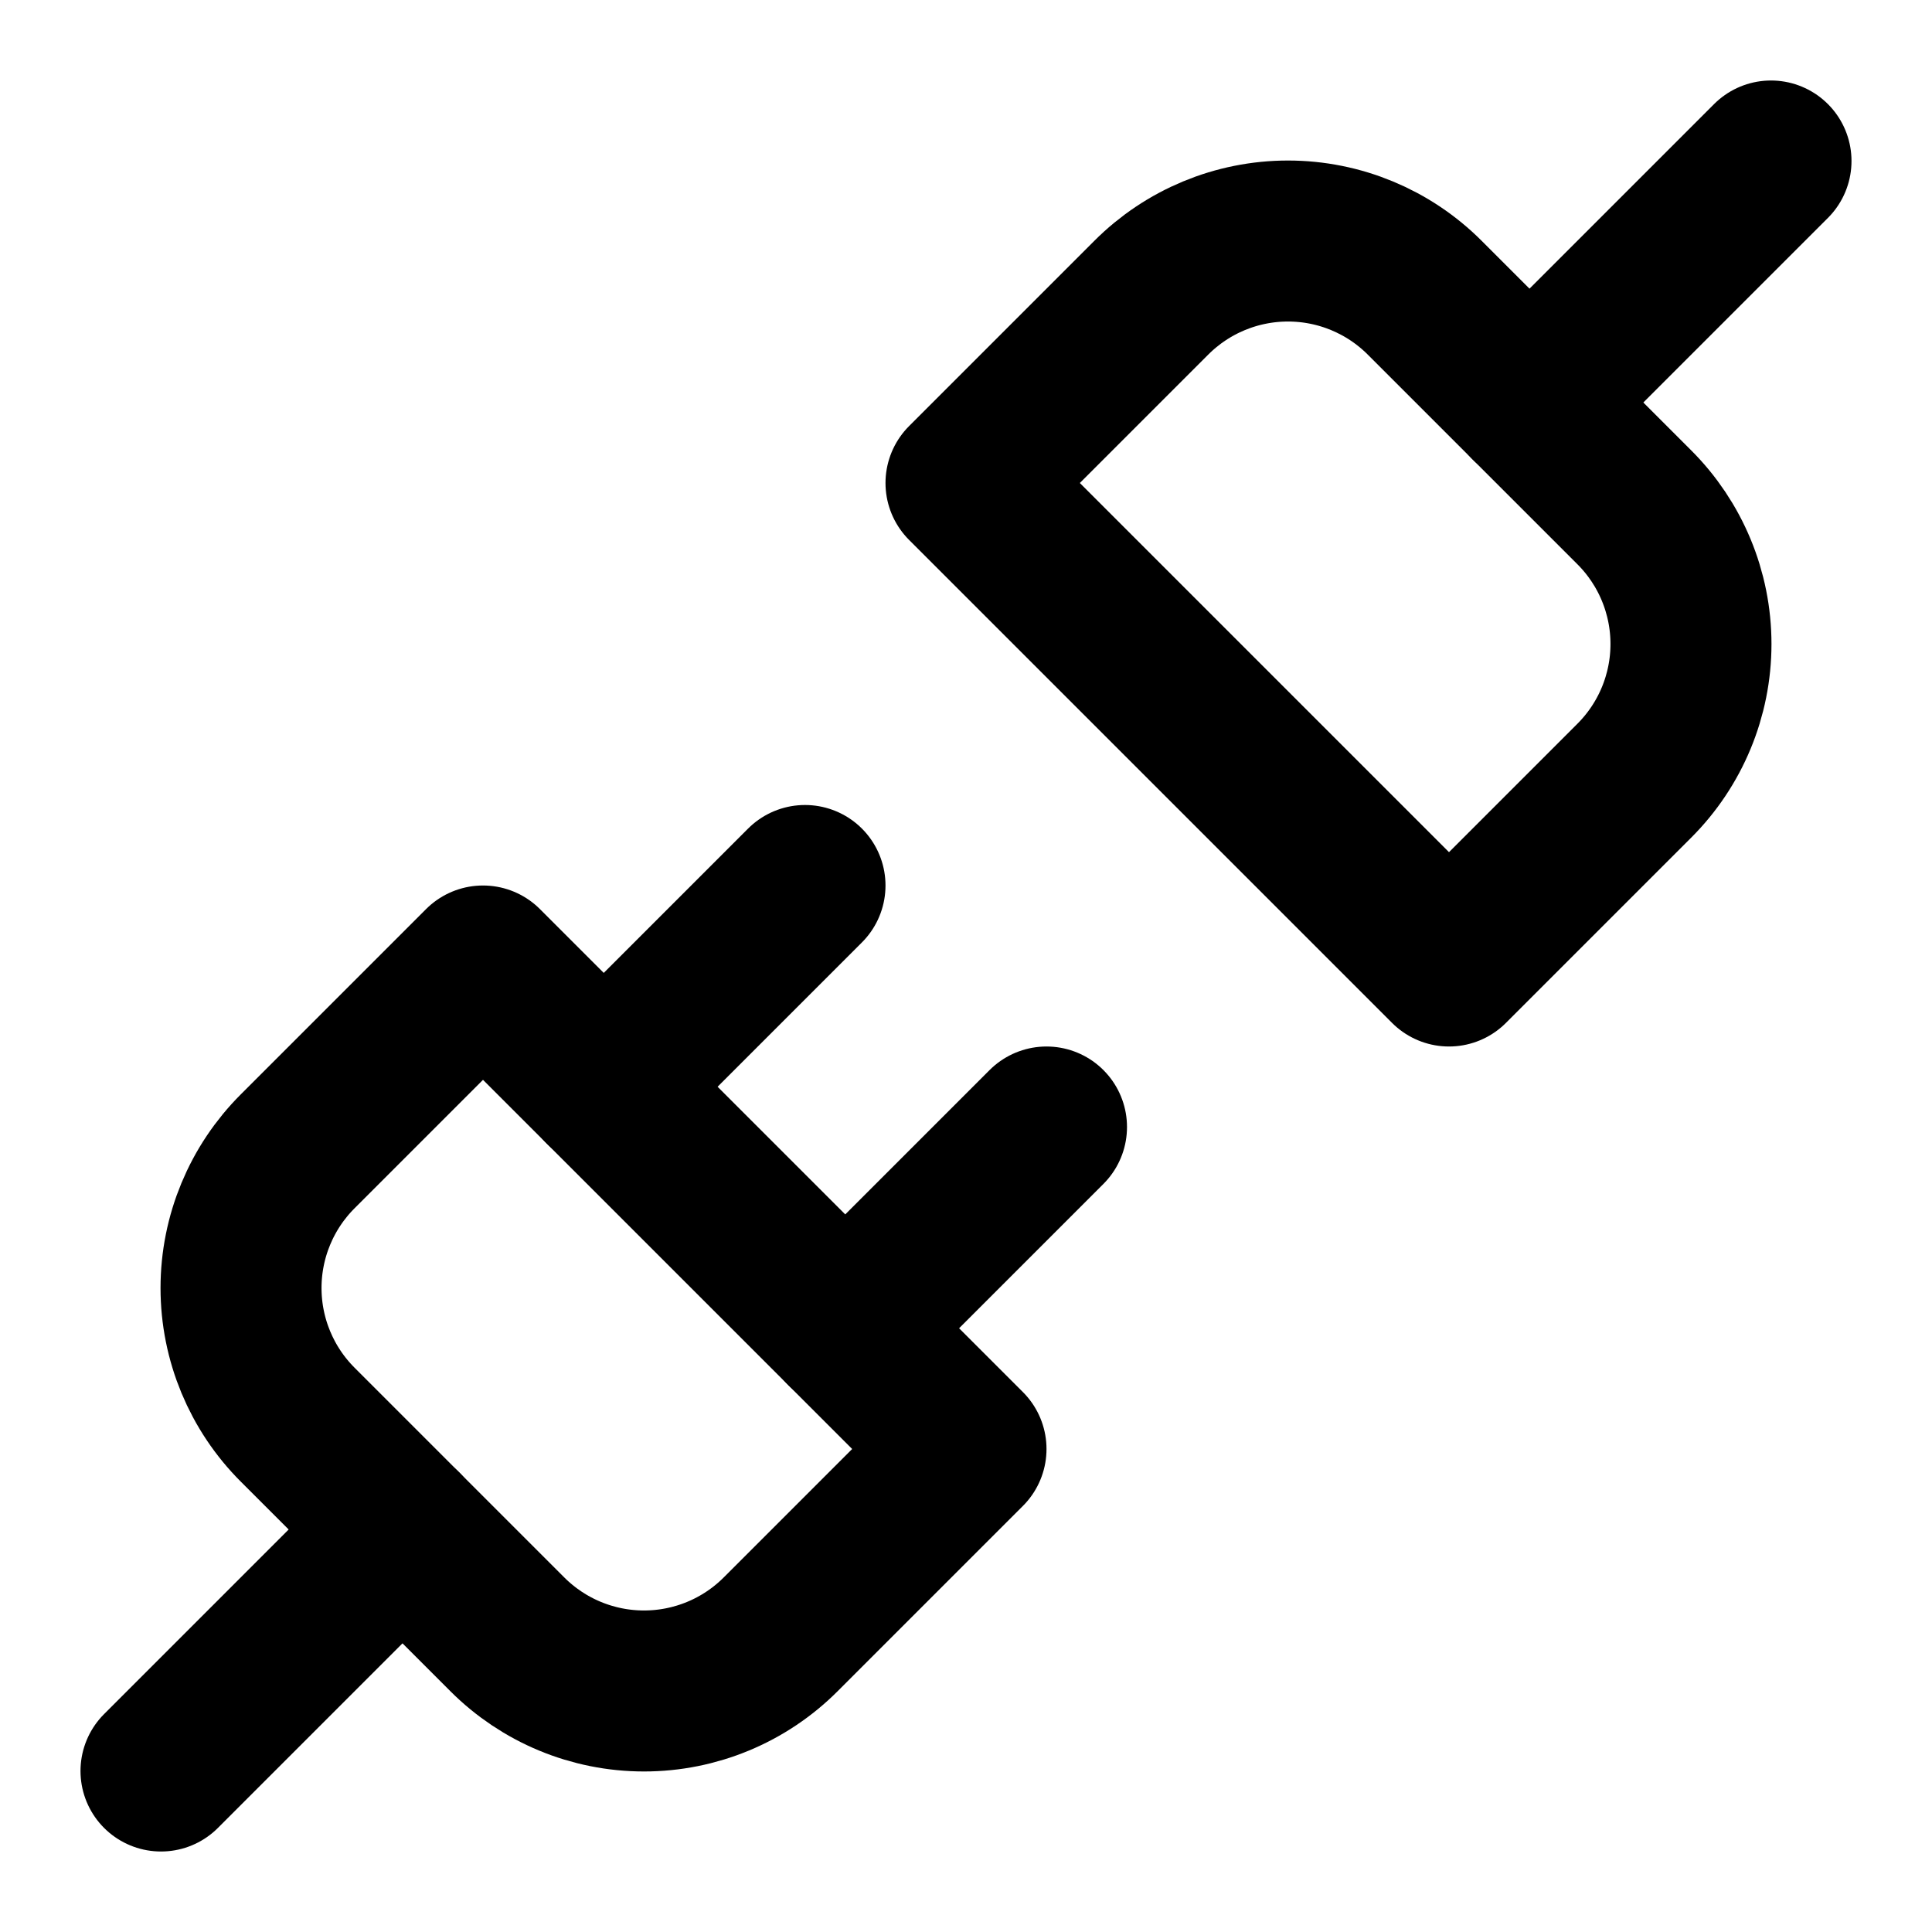
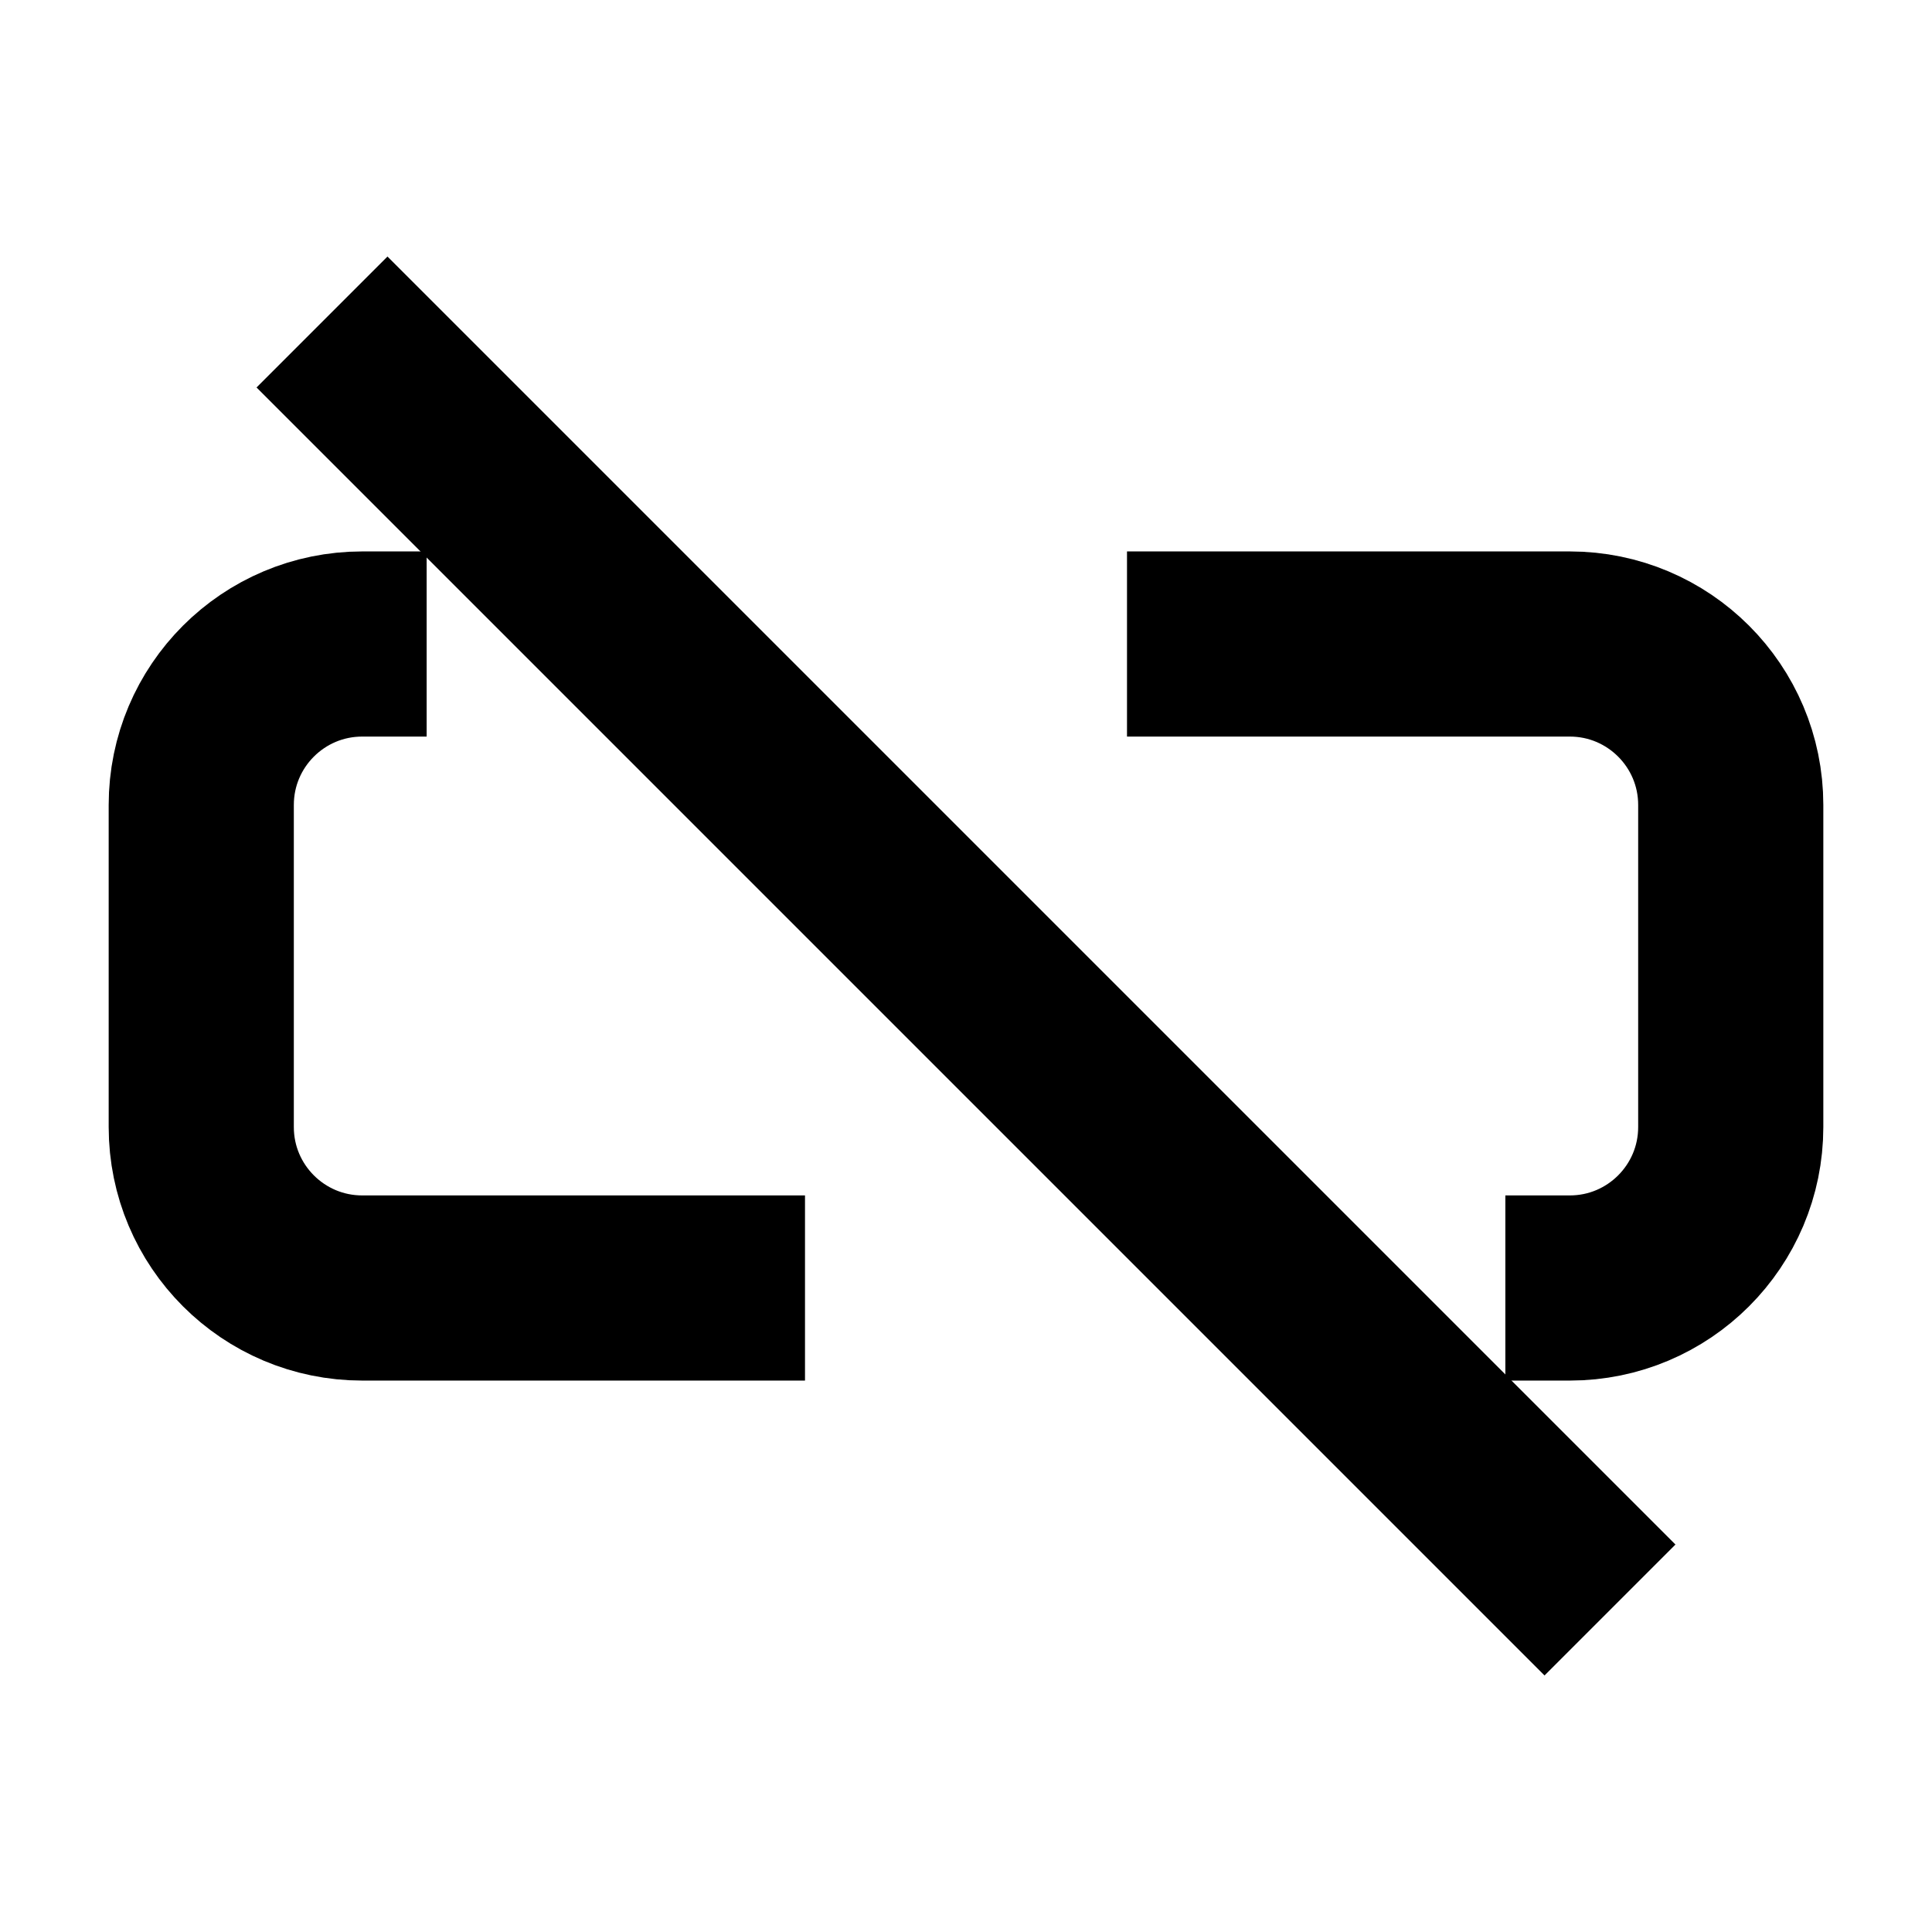
- <svg xmlns="http://www.w3.org/2000/svg" width="24" height="24" viewBox="0 0 24 24" fill="none" stroke="currentColor" stroke-width="2" stroke-linecap="round" stroke-linejoin="round">
-   <path d="m19 5 3-3" />
-   <path d="m2 22 3-3" />
-   <path d="M6.3 20.3a2.4 2.4 0 0 0 3.4 0L12 18l-6-6-2.3 2.3a2.4 2.4 0 0 0 0 3.4Z" />
-   <path d="M7.5 13.5 10 11" />
-   <path d="M10.5 16.5 13 14" />
-   <path d="m12 6 6 6 2.3-2.3a2.4 2.4 0 0 0 0-3.4l-2.6-2.6a2.4 2.4 0 0 0-3.4 0Z" />
+ <svg xmlns="http://www.w3.org/2000/svg" width="24" height="24" viewBox="0 0 24 24" fill="none" stroke="currentColor" stroke-width="2.3" stroke-linecap="butt" stroke-linejoin="round">
+   <path d="M 5.3 8 H 4.5 A 2 2 0 0 0 2.5 10 V 14 A 2 2 0 0 0 4.5 16 H 10" />
+   <path d="M 14 8 H 19.5 A 2 2 0 0 1 21.5 10 V 14 A 2 2 0 0 1 19.5 16 H 18.7" />
+   <path d="M 4 4 L 20 20" />
</svg>
